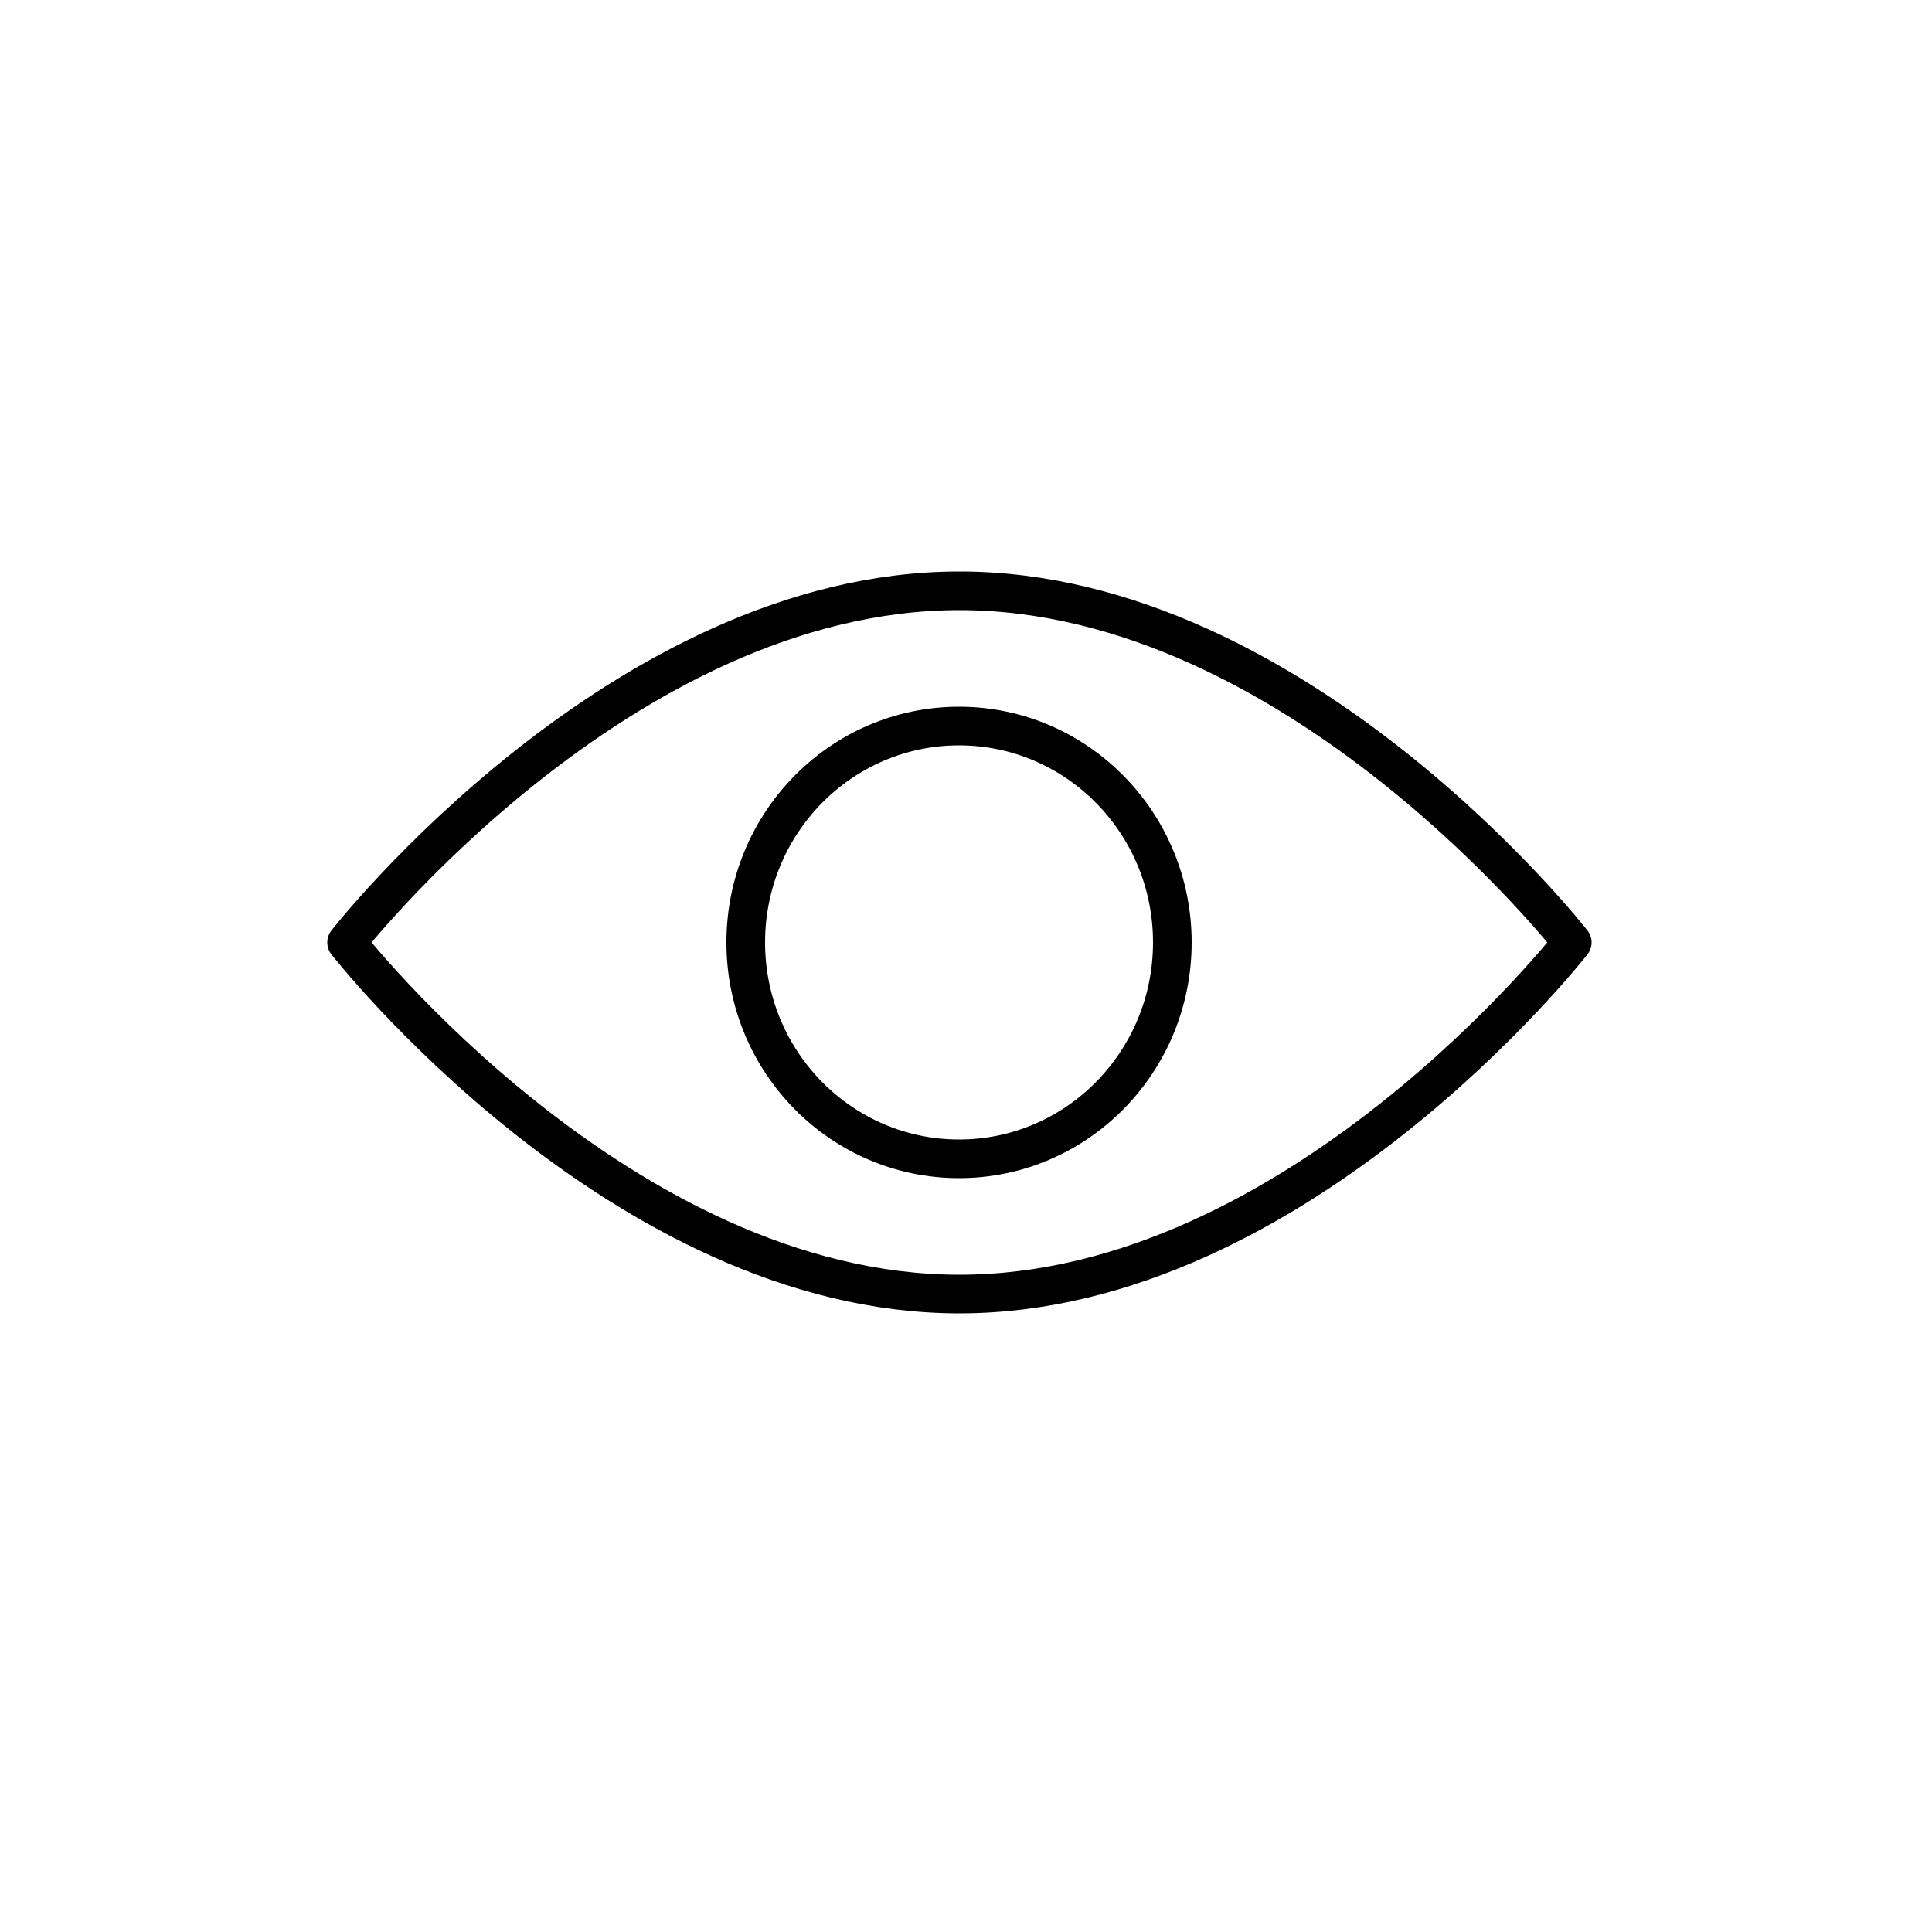
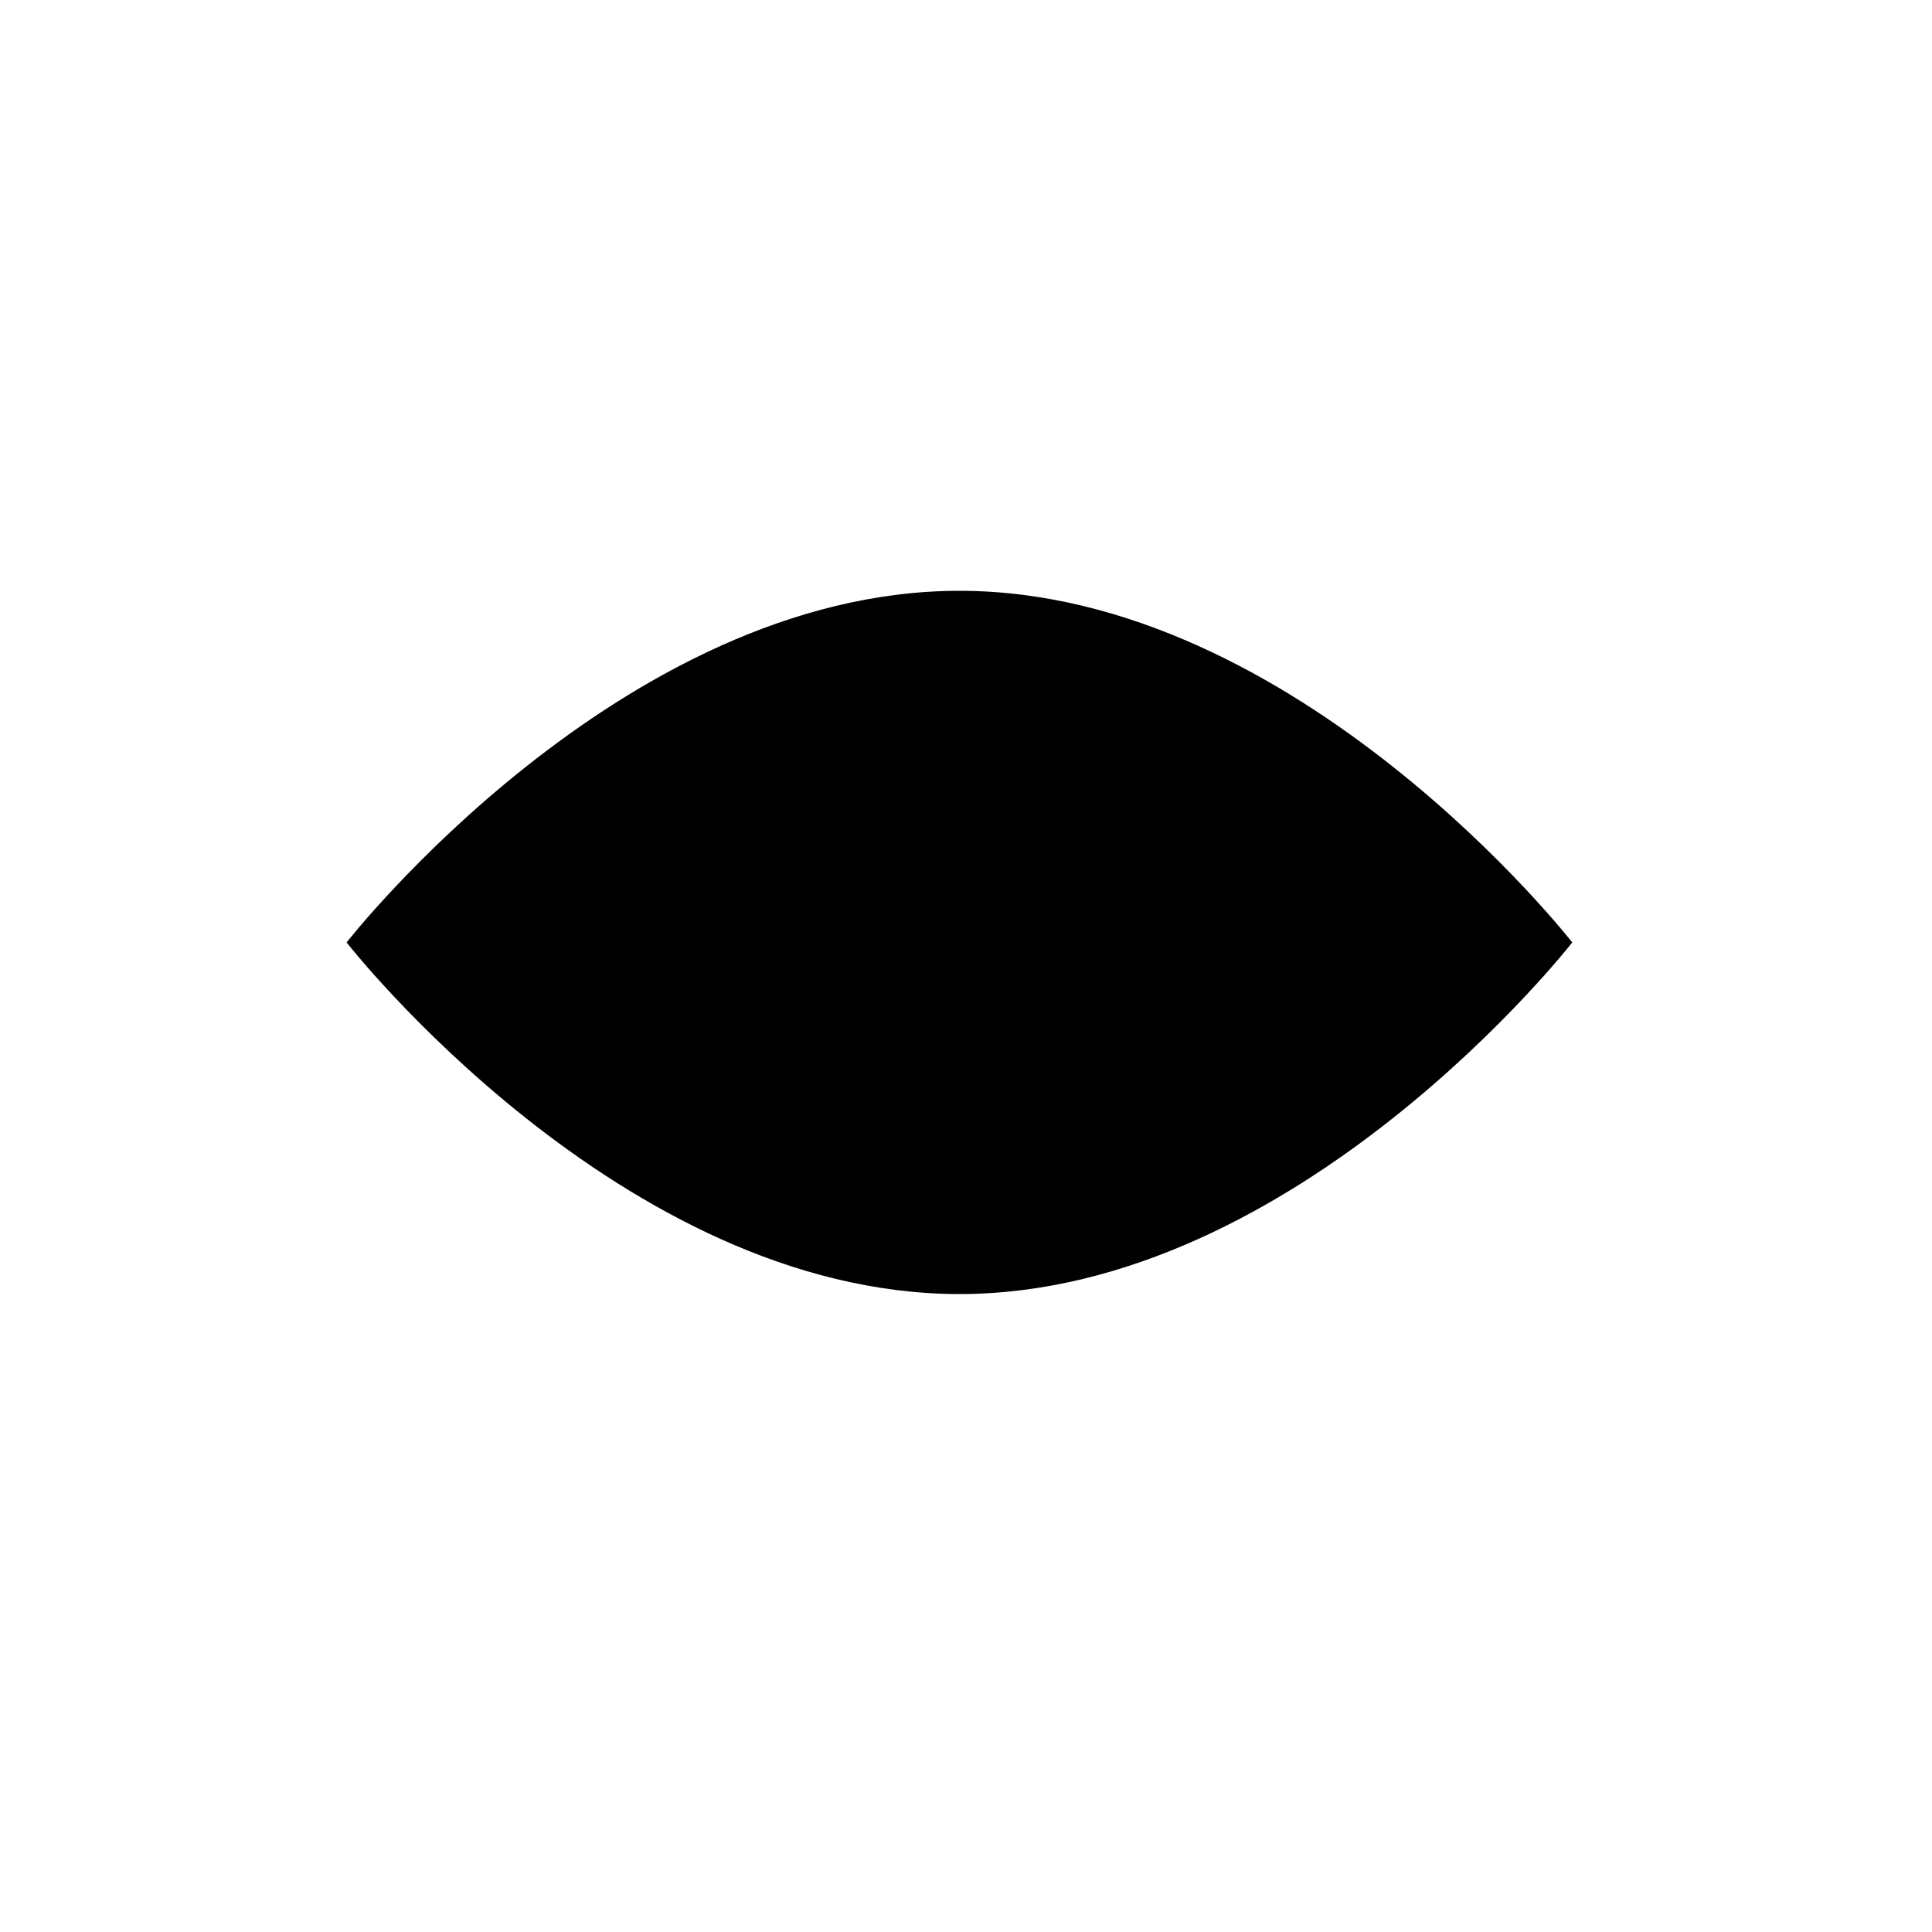
<svg xmlns="http://www.w3.org/2000/svg" version="1.1" id="Ebene_1" x="0px" y="0px" width="50px" height="50px" viewBox="0 0 50 50" style="enable-background:new 0 0 50 50;" xml:space="preserve">
-   <style type="text/css">
- 	.st0{fill:none;stroke:#000000;stroke-linecap:round;stroke-linejoin:round;stroke-miterlimit:10;}
- </style>
  <path id="XMLID_17_" class="st0" d="M40.69,24.39c0,0-7.1,9.1-15.86,9.1s-15.86-9.1-15.86-9.1s7.1-9.1,15.86-9.1  S40.69,24.39,40.69,24.39z" />
  <ellipse id="XMLID_16_" class="st0" cx="24.82" cy="24.39" rx="5.52" ry="5.6" />
</svg>
